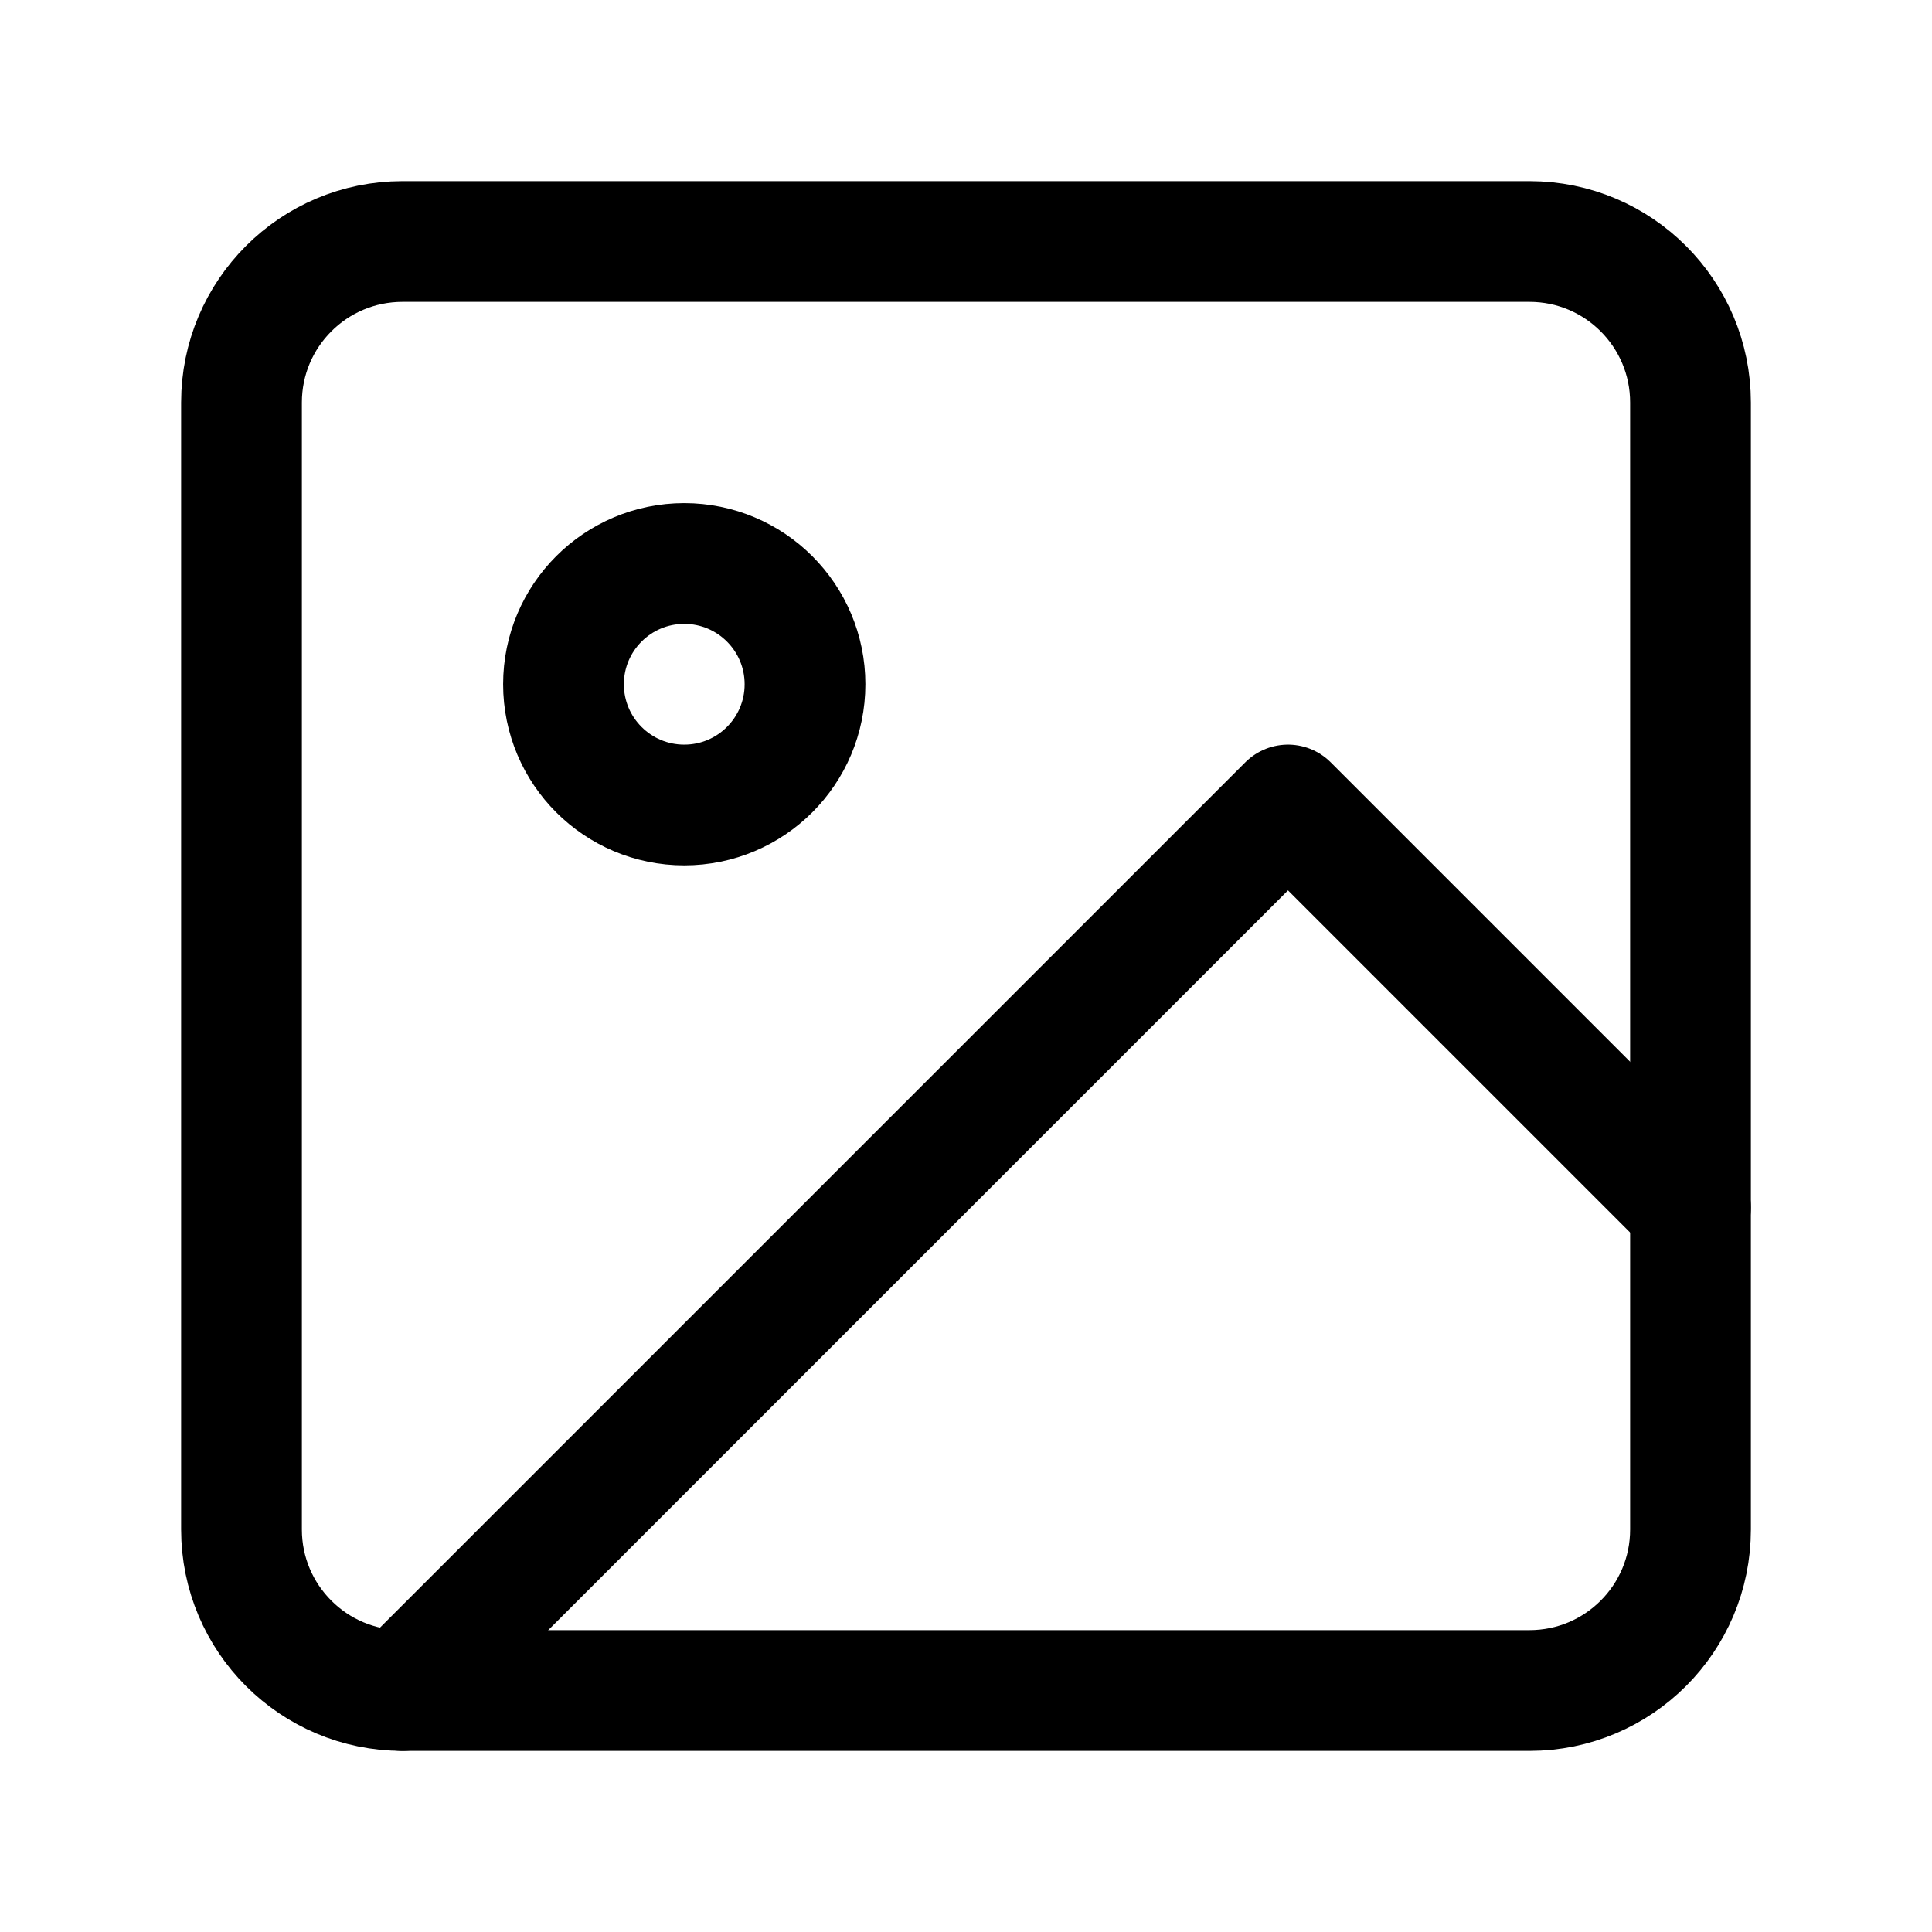
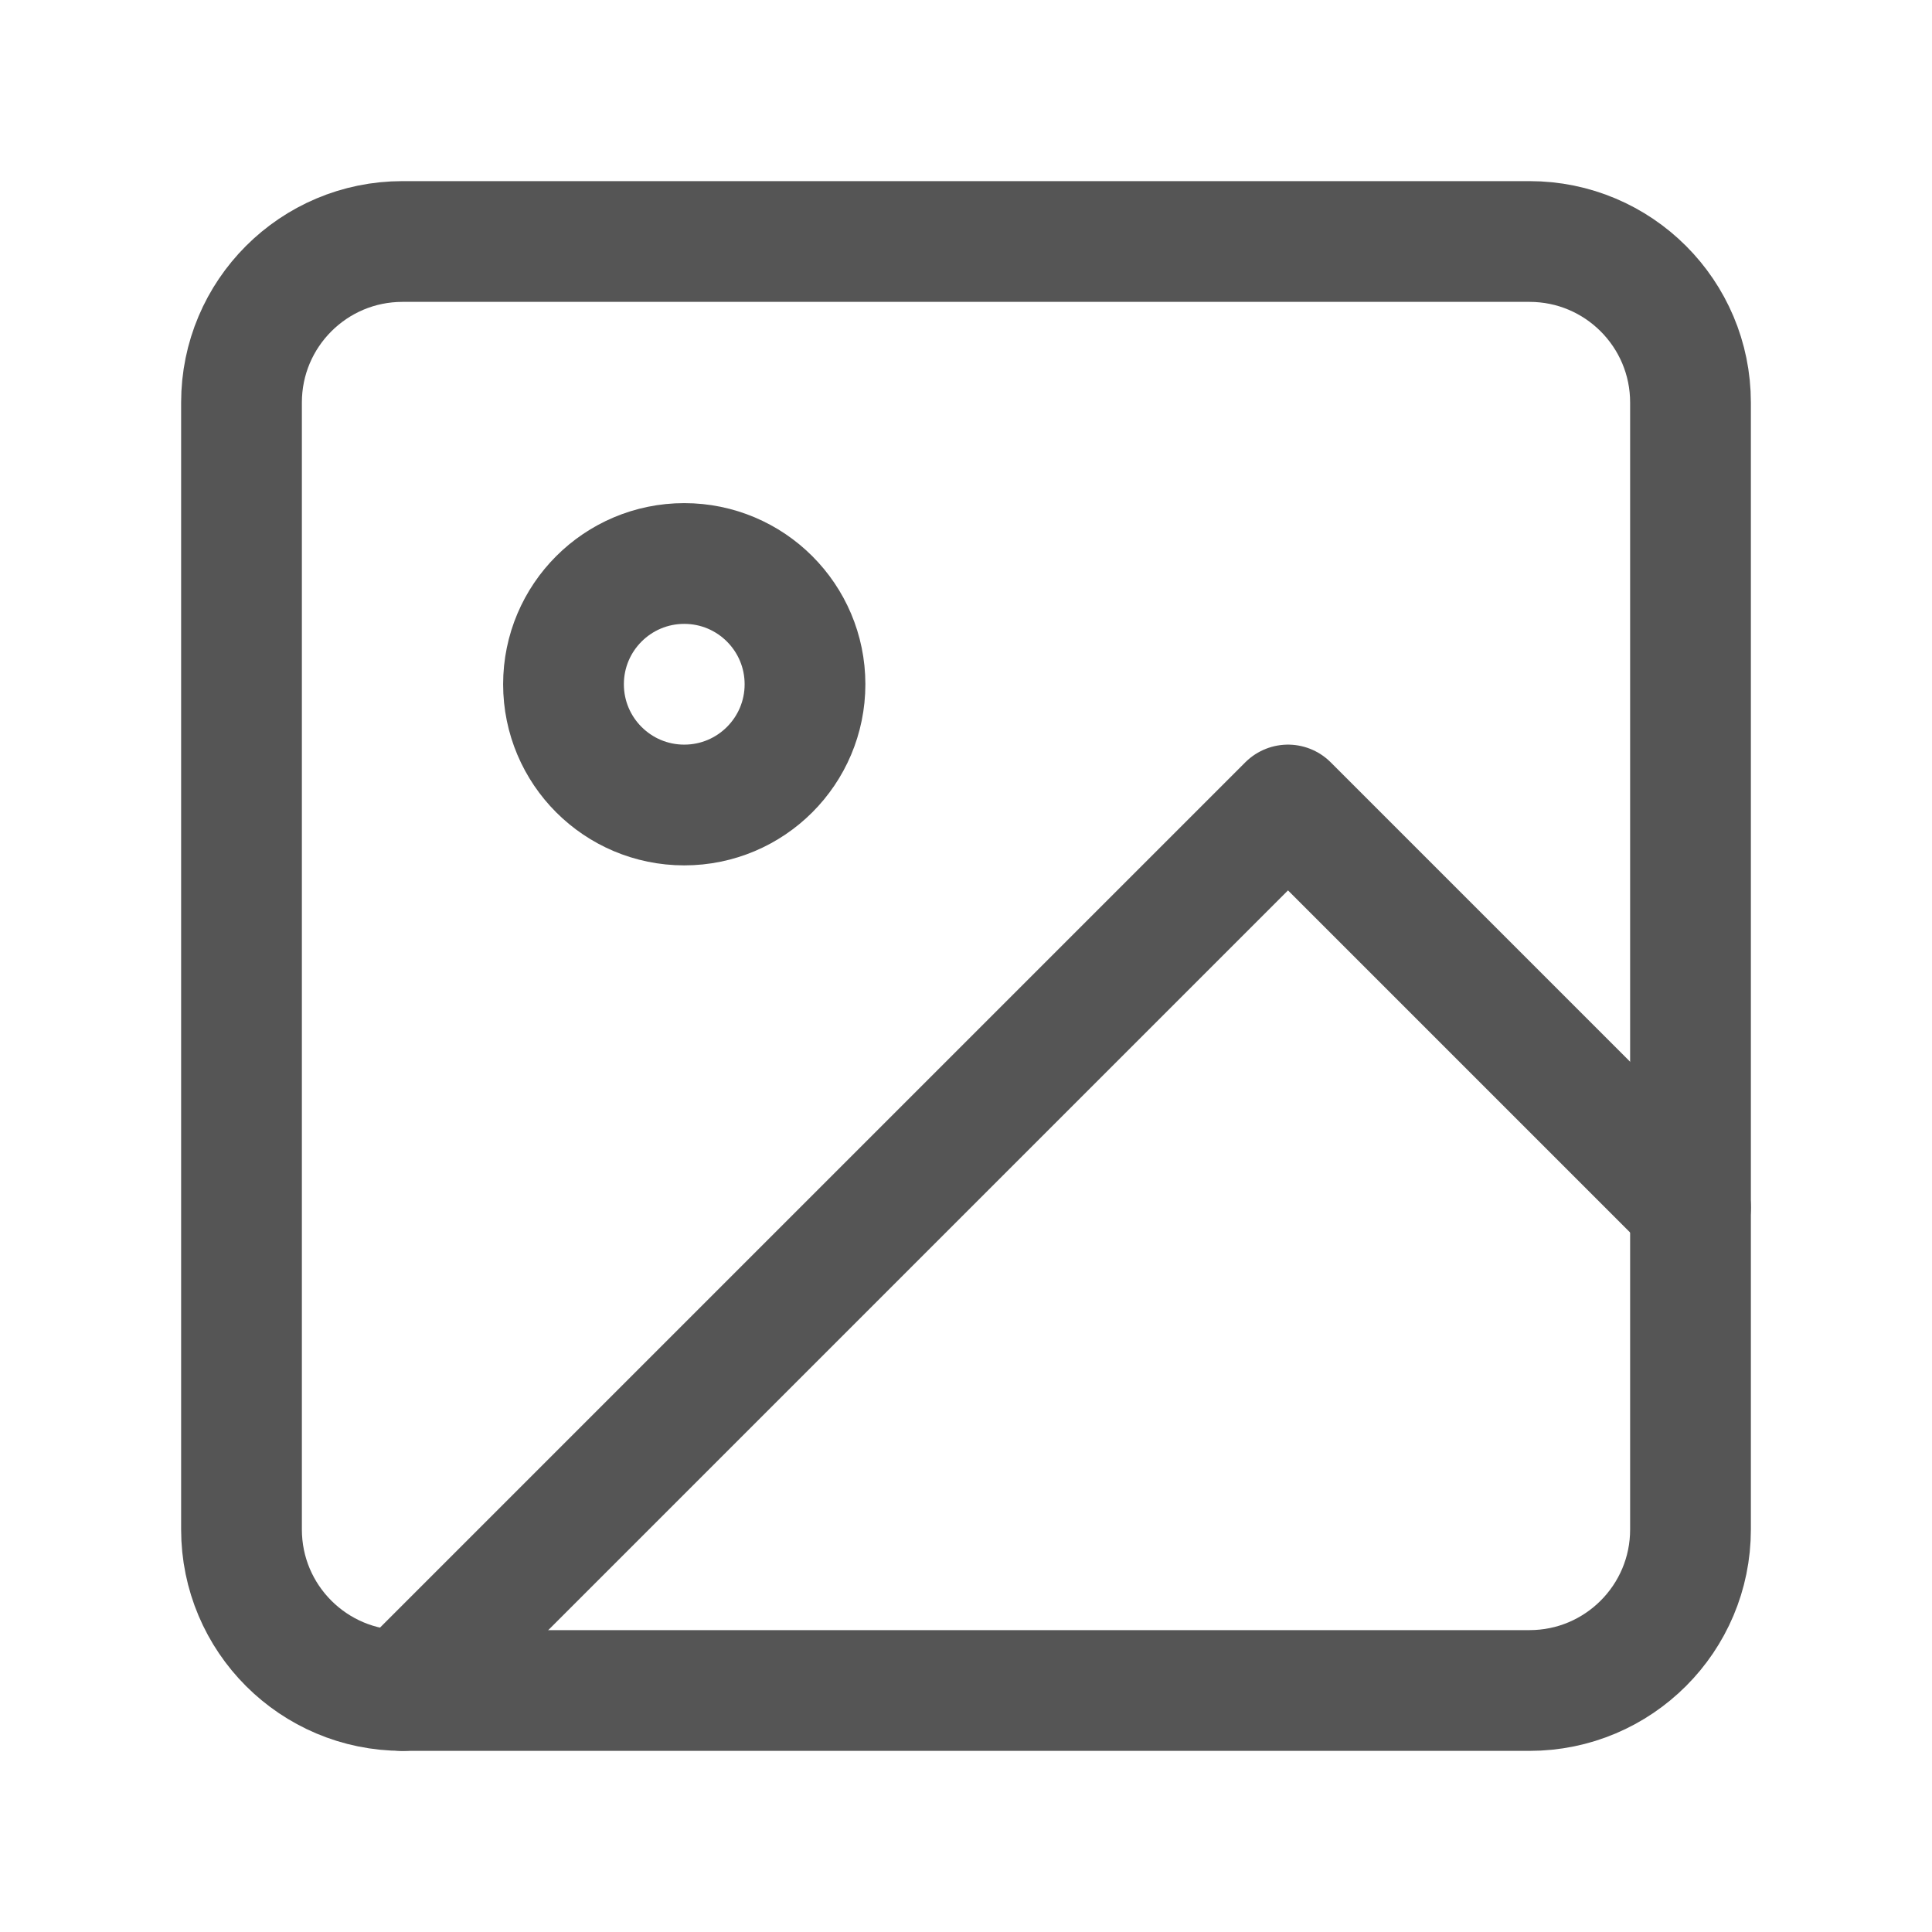
- <svg xmlns="http://www.w3.org/2000/svg" width="40" height="40" viewBox="0 0 24 24" fill="none" stroke="#000" stroke-width="1.5" stroke-linecap="round" stroke-linejoin="round" class="feather feather-image">
+ <svg xmlns="http://www.w3.org/2000/svg" width="40" height="40" viewBox="0 0 24 24" fill="none" stroke="#555" stroke-width="1.5" stroke-linecap="round" stroke-linejoin="round" class="feather feather-image">
  <rect x="3" y="3" width="18" height="18" rx="2" ry="2" />
  <circle cx="8.5" cy="8.5" r="1.5" />
  <polyline points="21 15 16 10 5 21" />
</svg>
